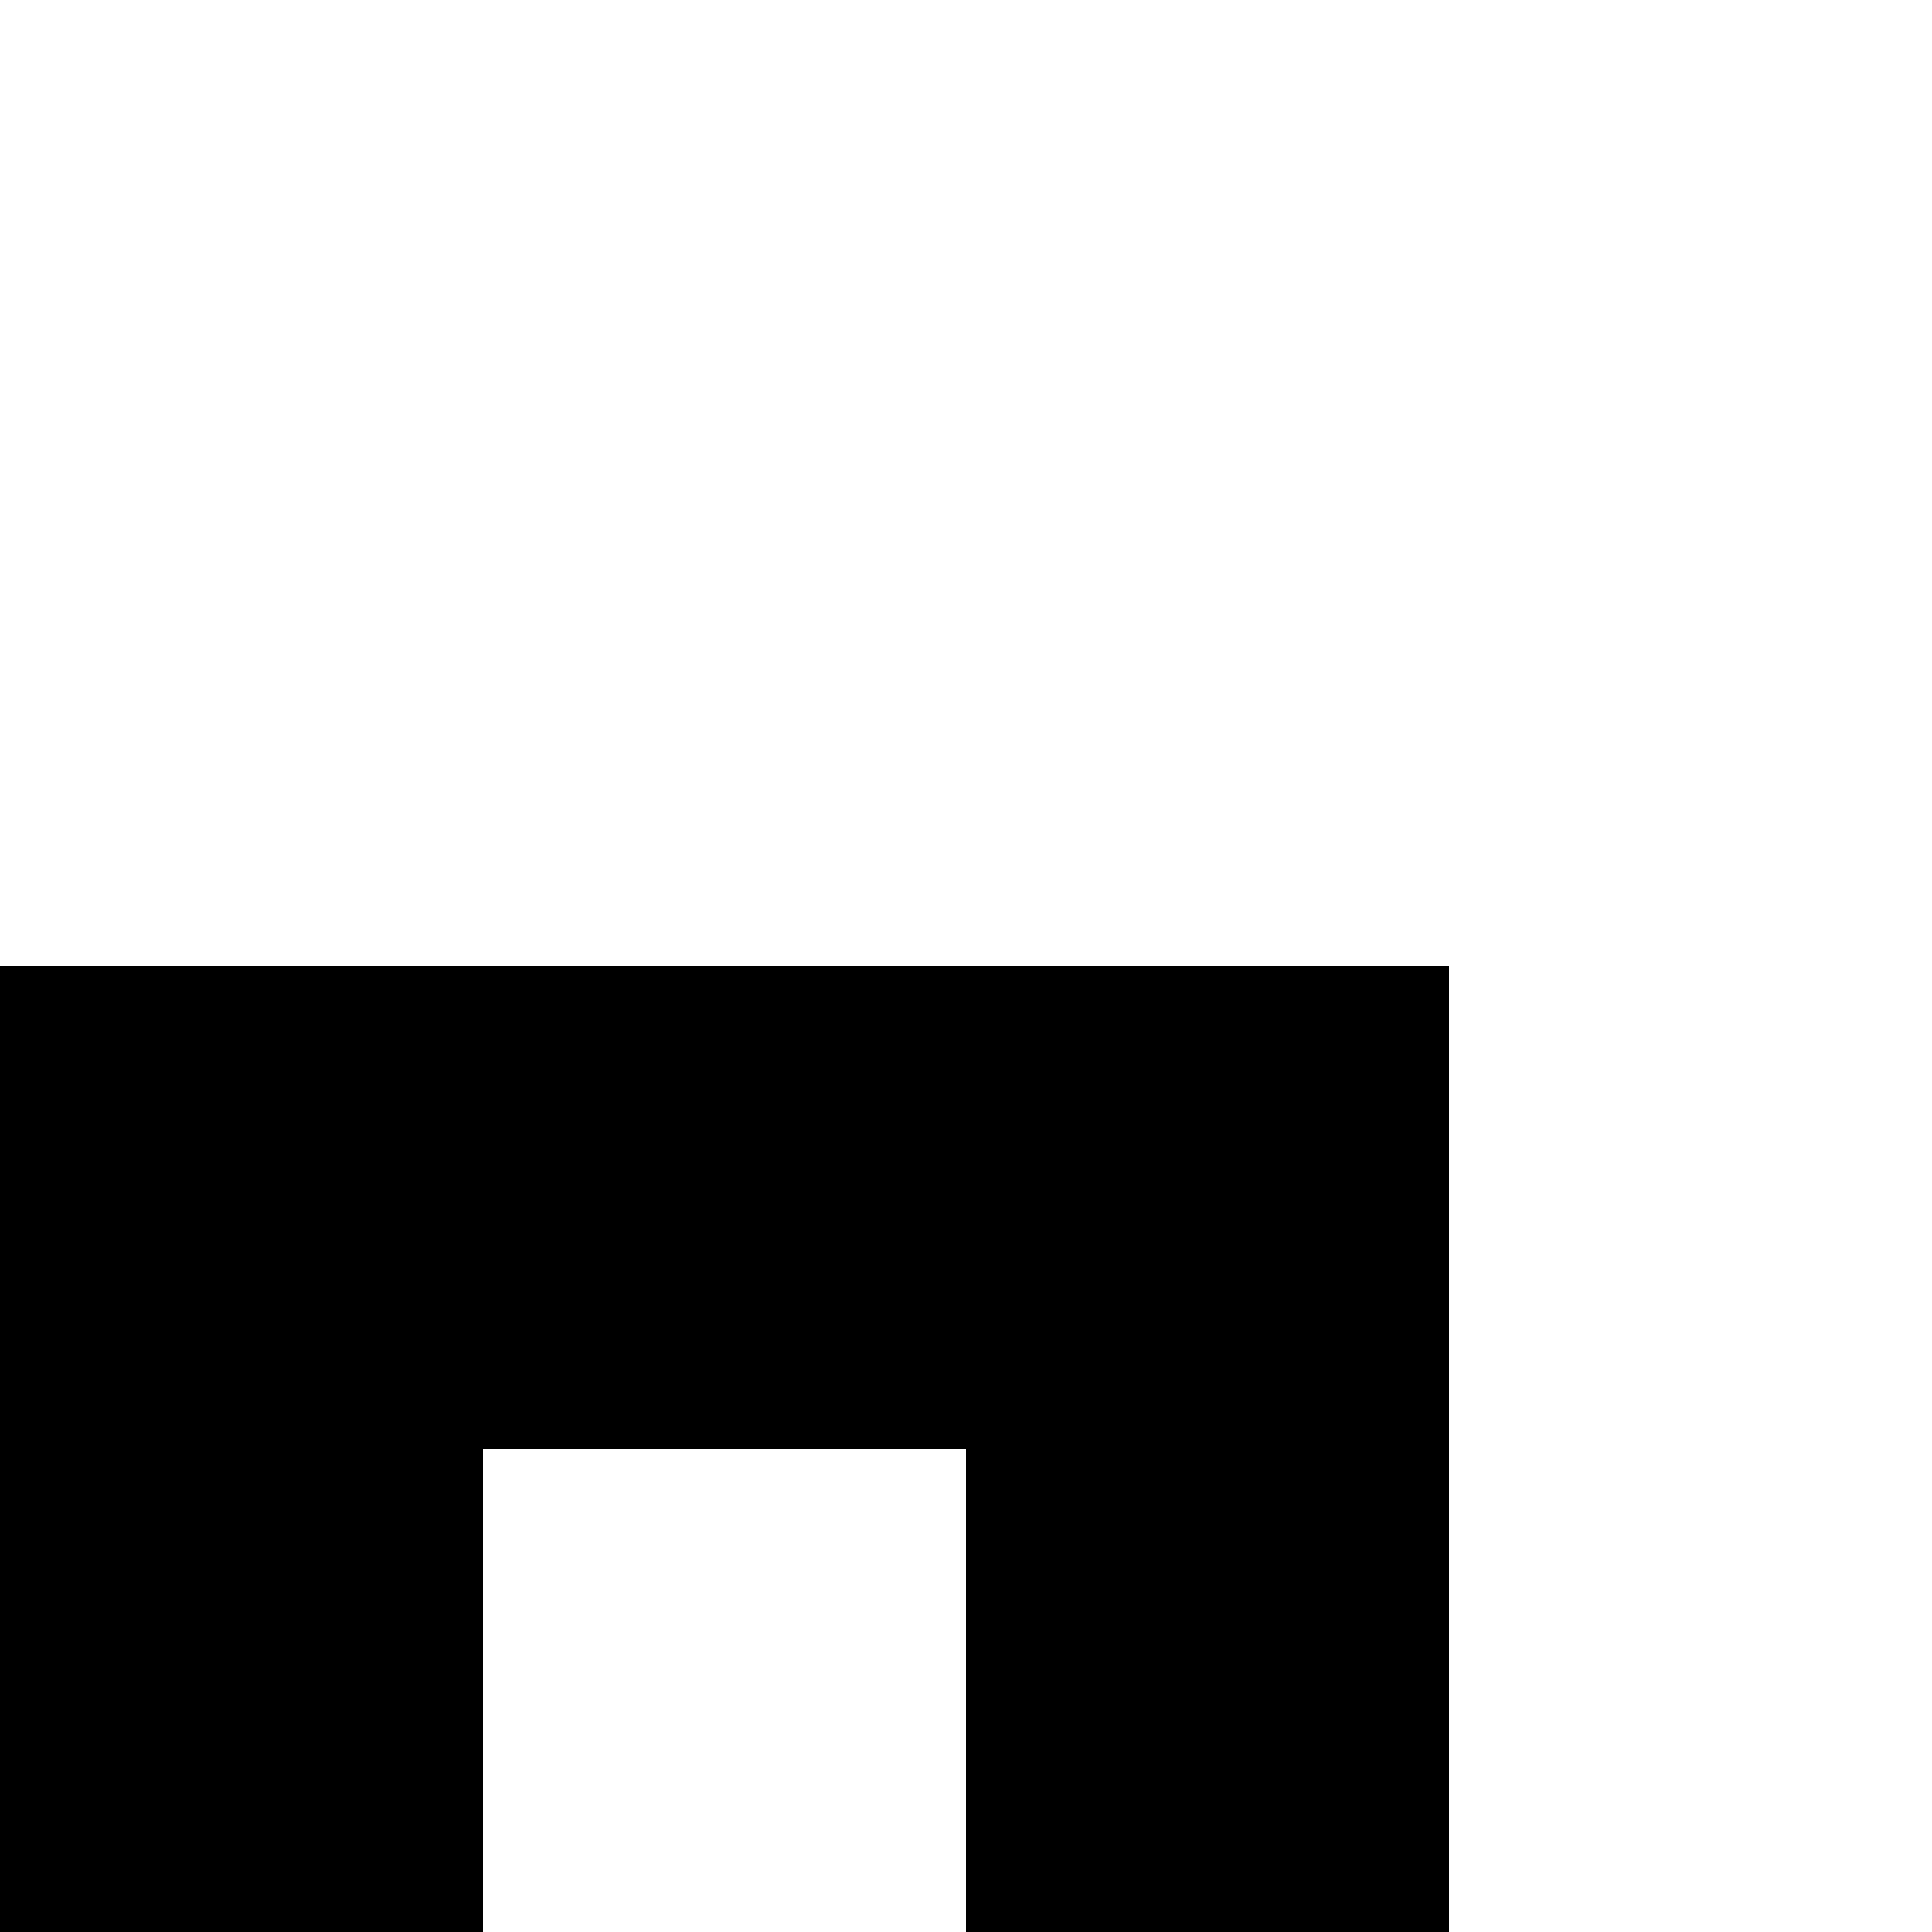
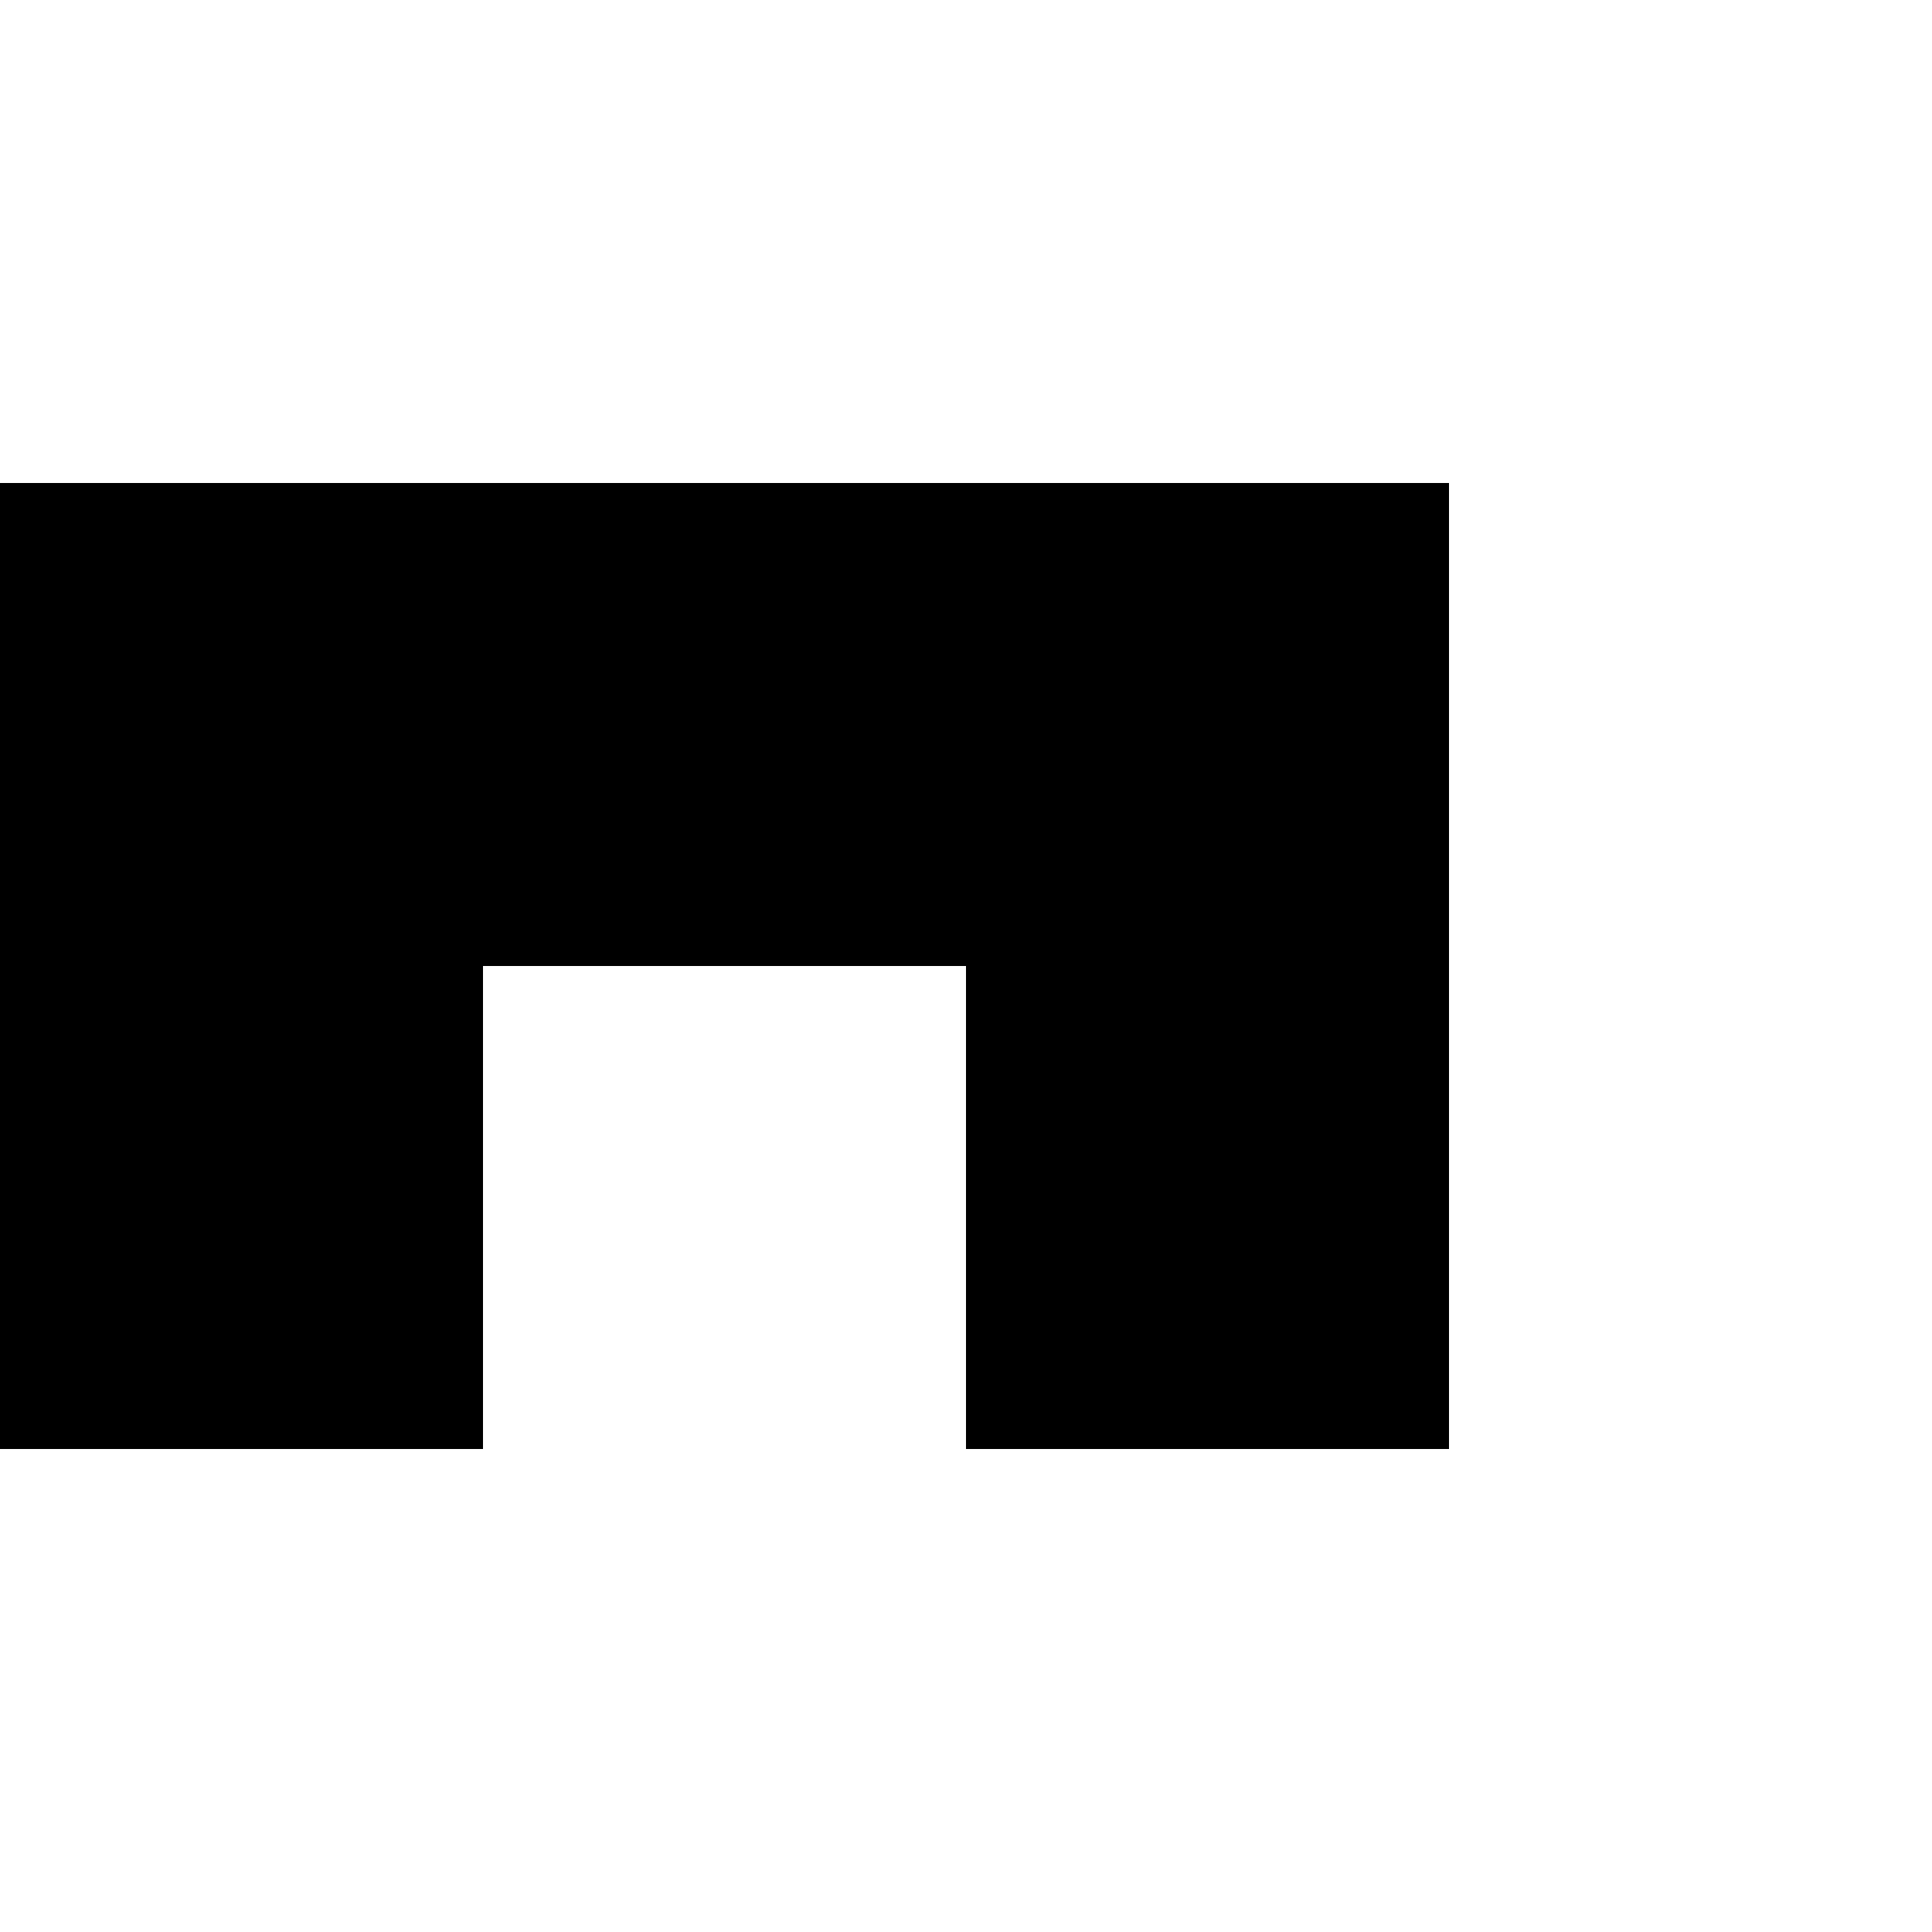
<svg xmlns="http://www.w3.org/2000/svg" baseProfile="full" height="16px" version="1.1" width="16px">
  <defs />
+   <rect fill="rgb(0,0,0)" height="4px" shape-rendering="crispEdges" width="4px" x="0px" y="4px" />
  <rect fill="rgb(0,0,0)" height="4px" shape-rendering="crispEdges" width="4px" x="0px" y="8px" />
-   <rect fill="rgb(0,0,0)" height="4px" shape-rendering="crispEdges" width="4px" x="0px" y="12px" />
-   <rect fill="rgb(0,0,0)" height="4px" shape-rendering="crispEdges" width="4px" x="4px" y="8px" />
+   <rect fill="rgb(0,0,0)" height="4px" shape-rendering="crispEdges" width="4px" x="4px" y="4px" />
+   <rect fill="rgb(0,0,0)" height="4px" shape-rendering="crispEdges" width="4px" x="8px" y="4px" />
  <rect fill="rgb(0,0,0)" height="4px" shape-rendering="crispEdges" width="4px" x="8px" y="8px" />
-   <rect fill="rgb(0,0,0)" height="4px" shape-rendering="crispEdges" width="4px" x="8px" y="12px" />
</svg>
